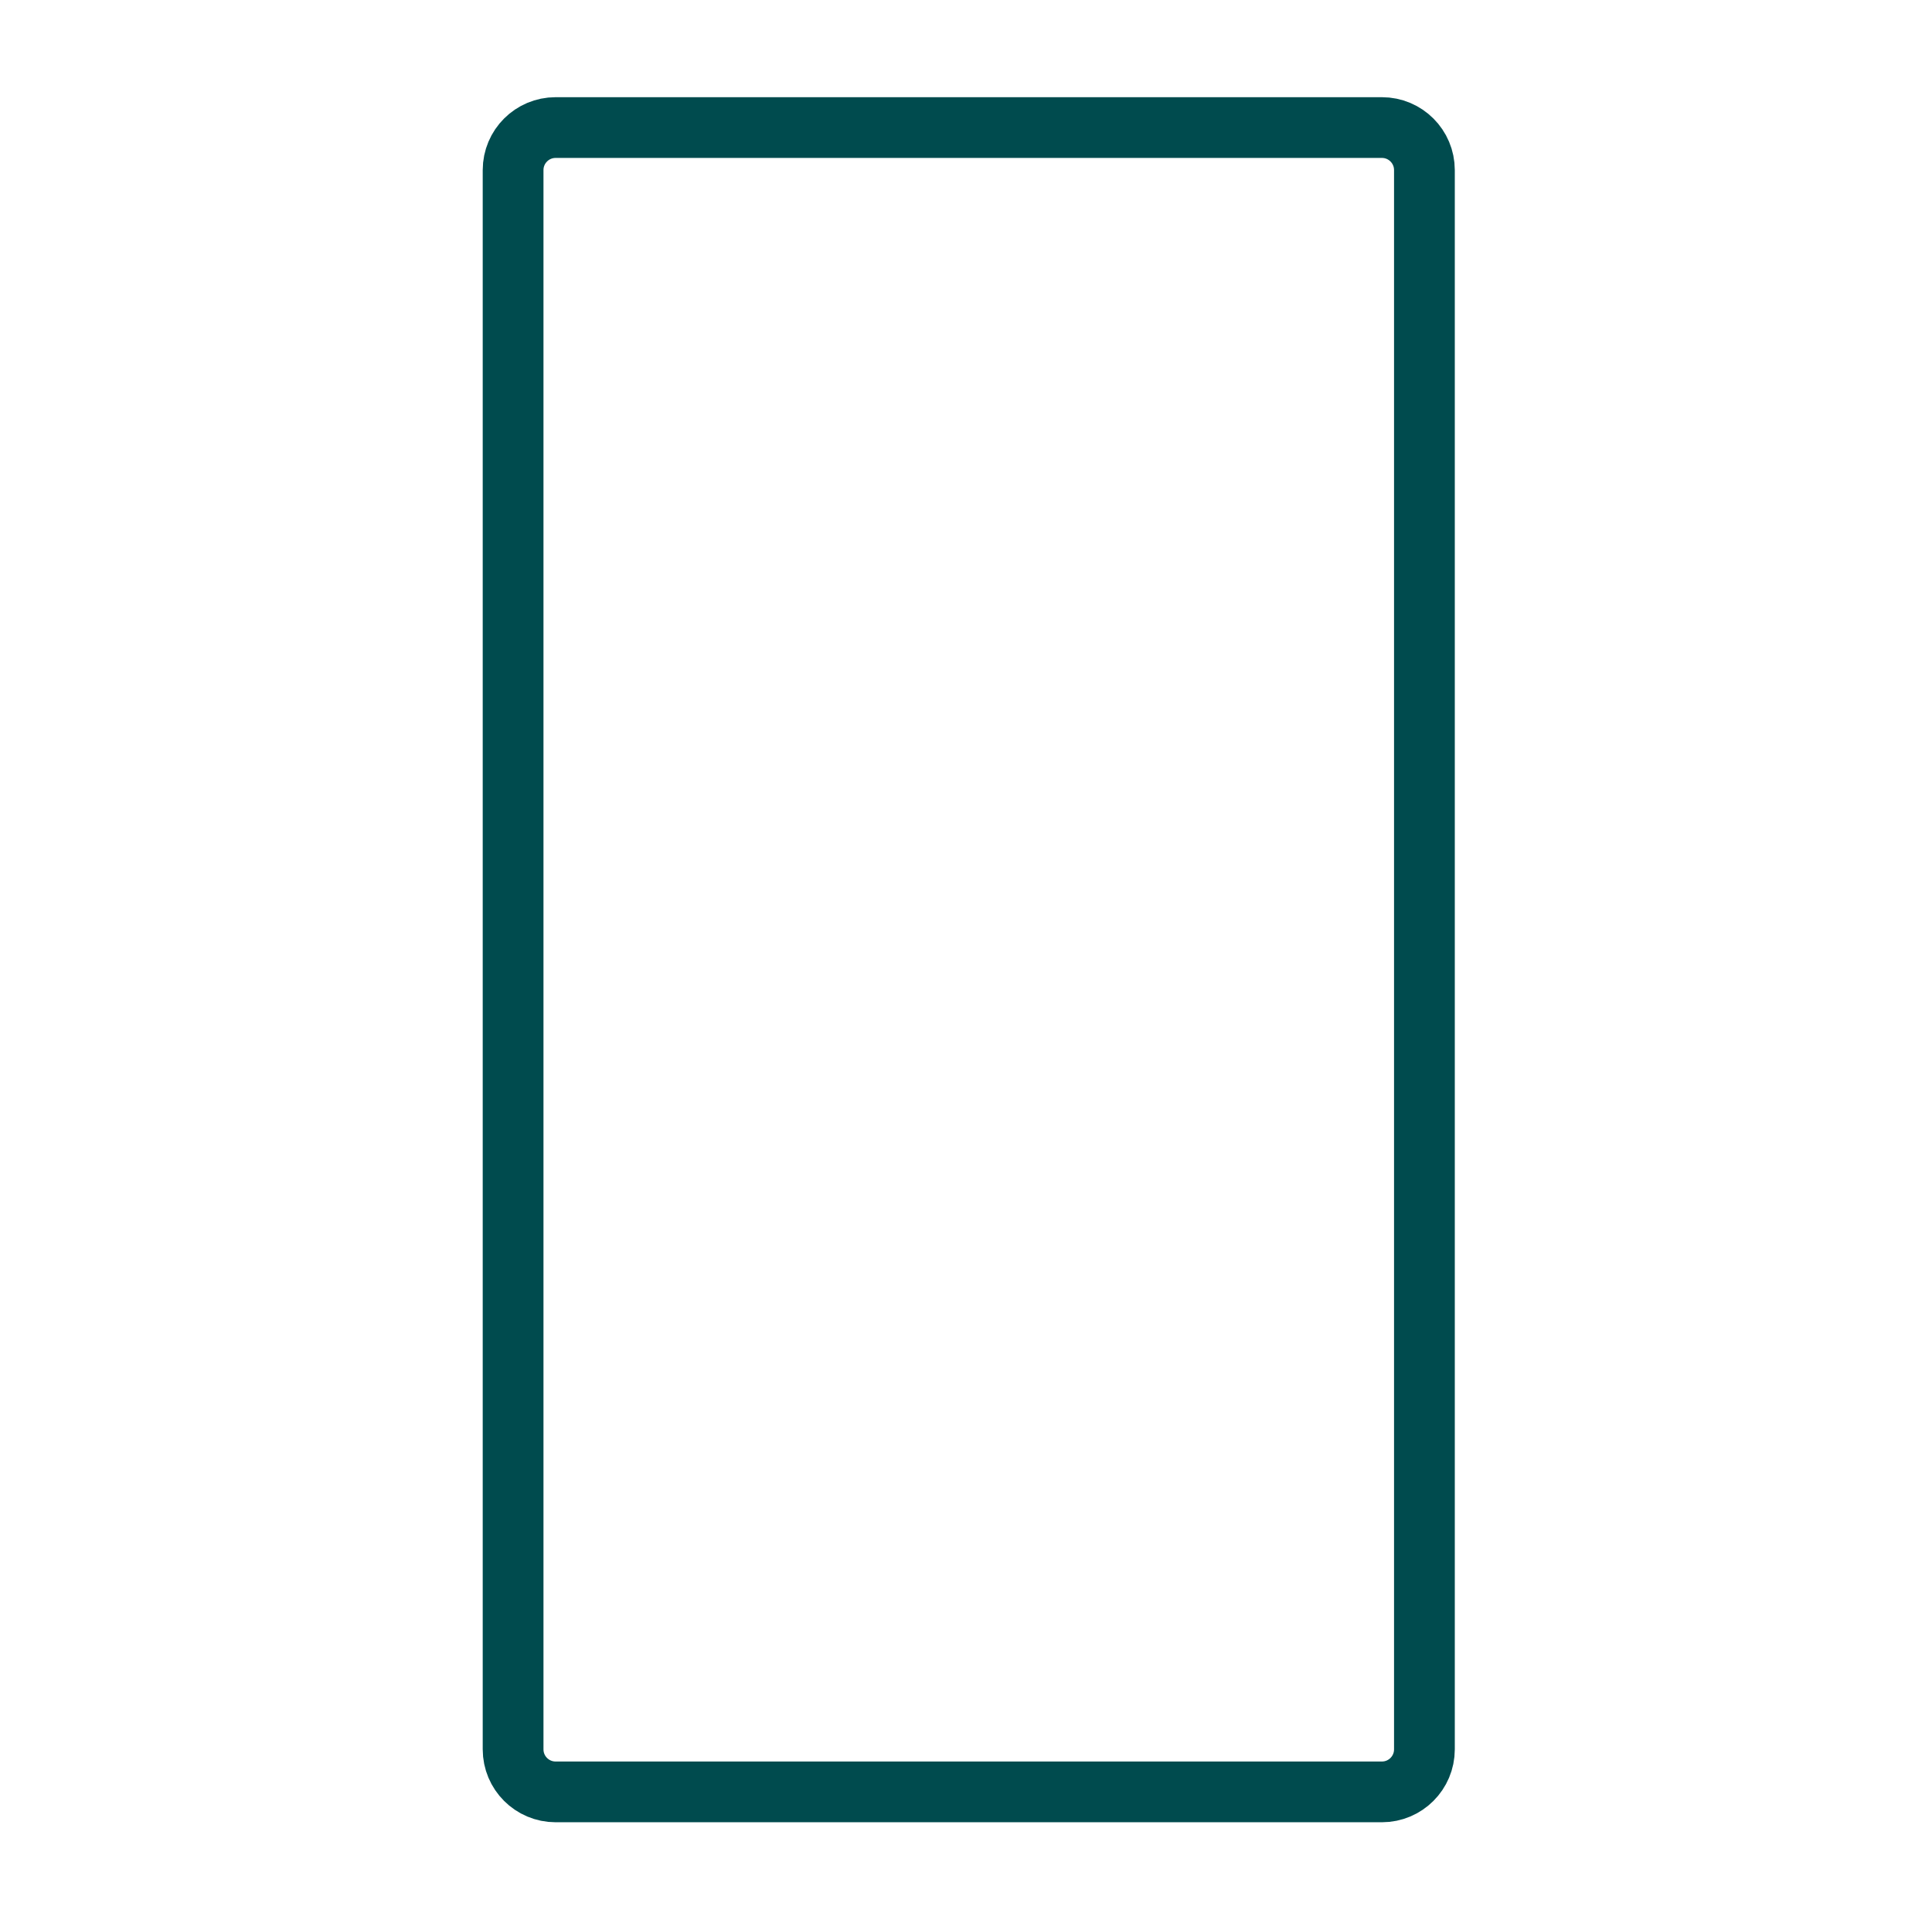
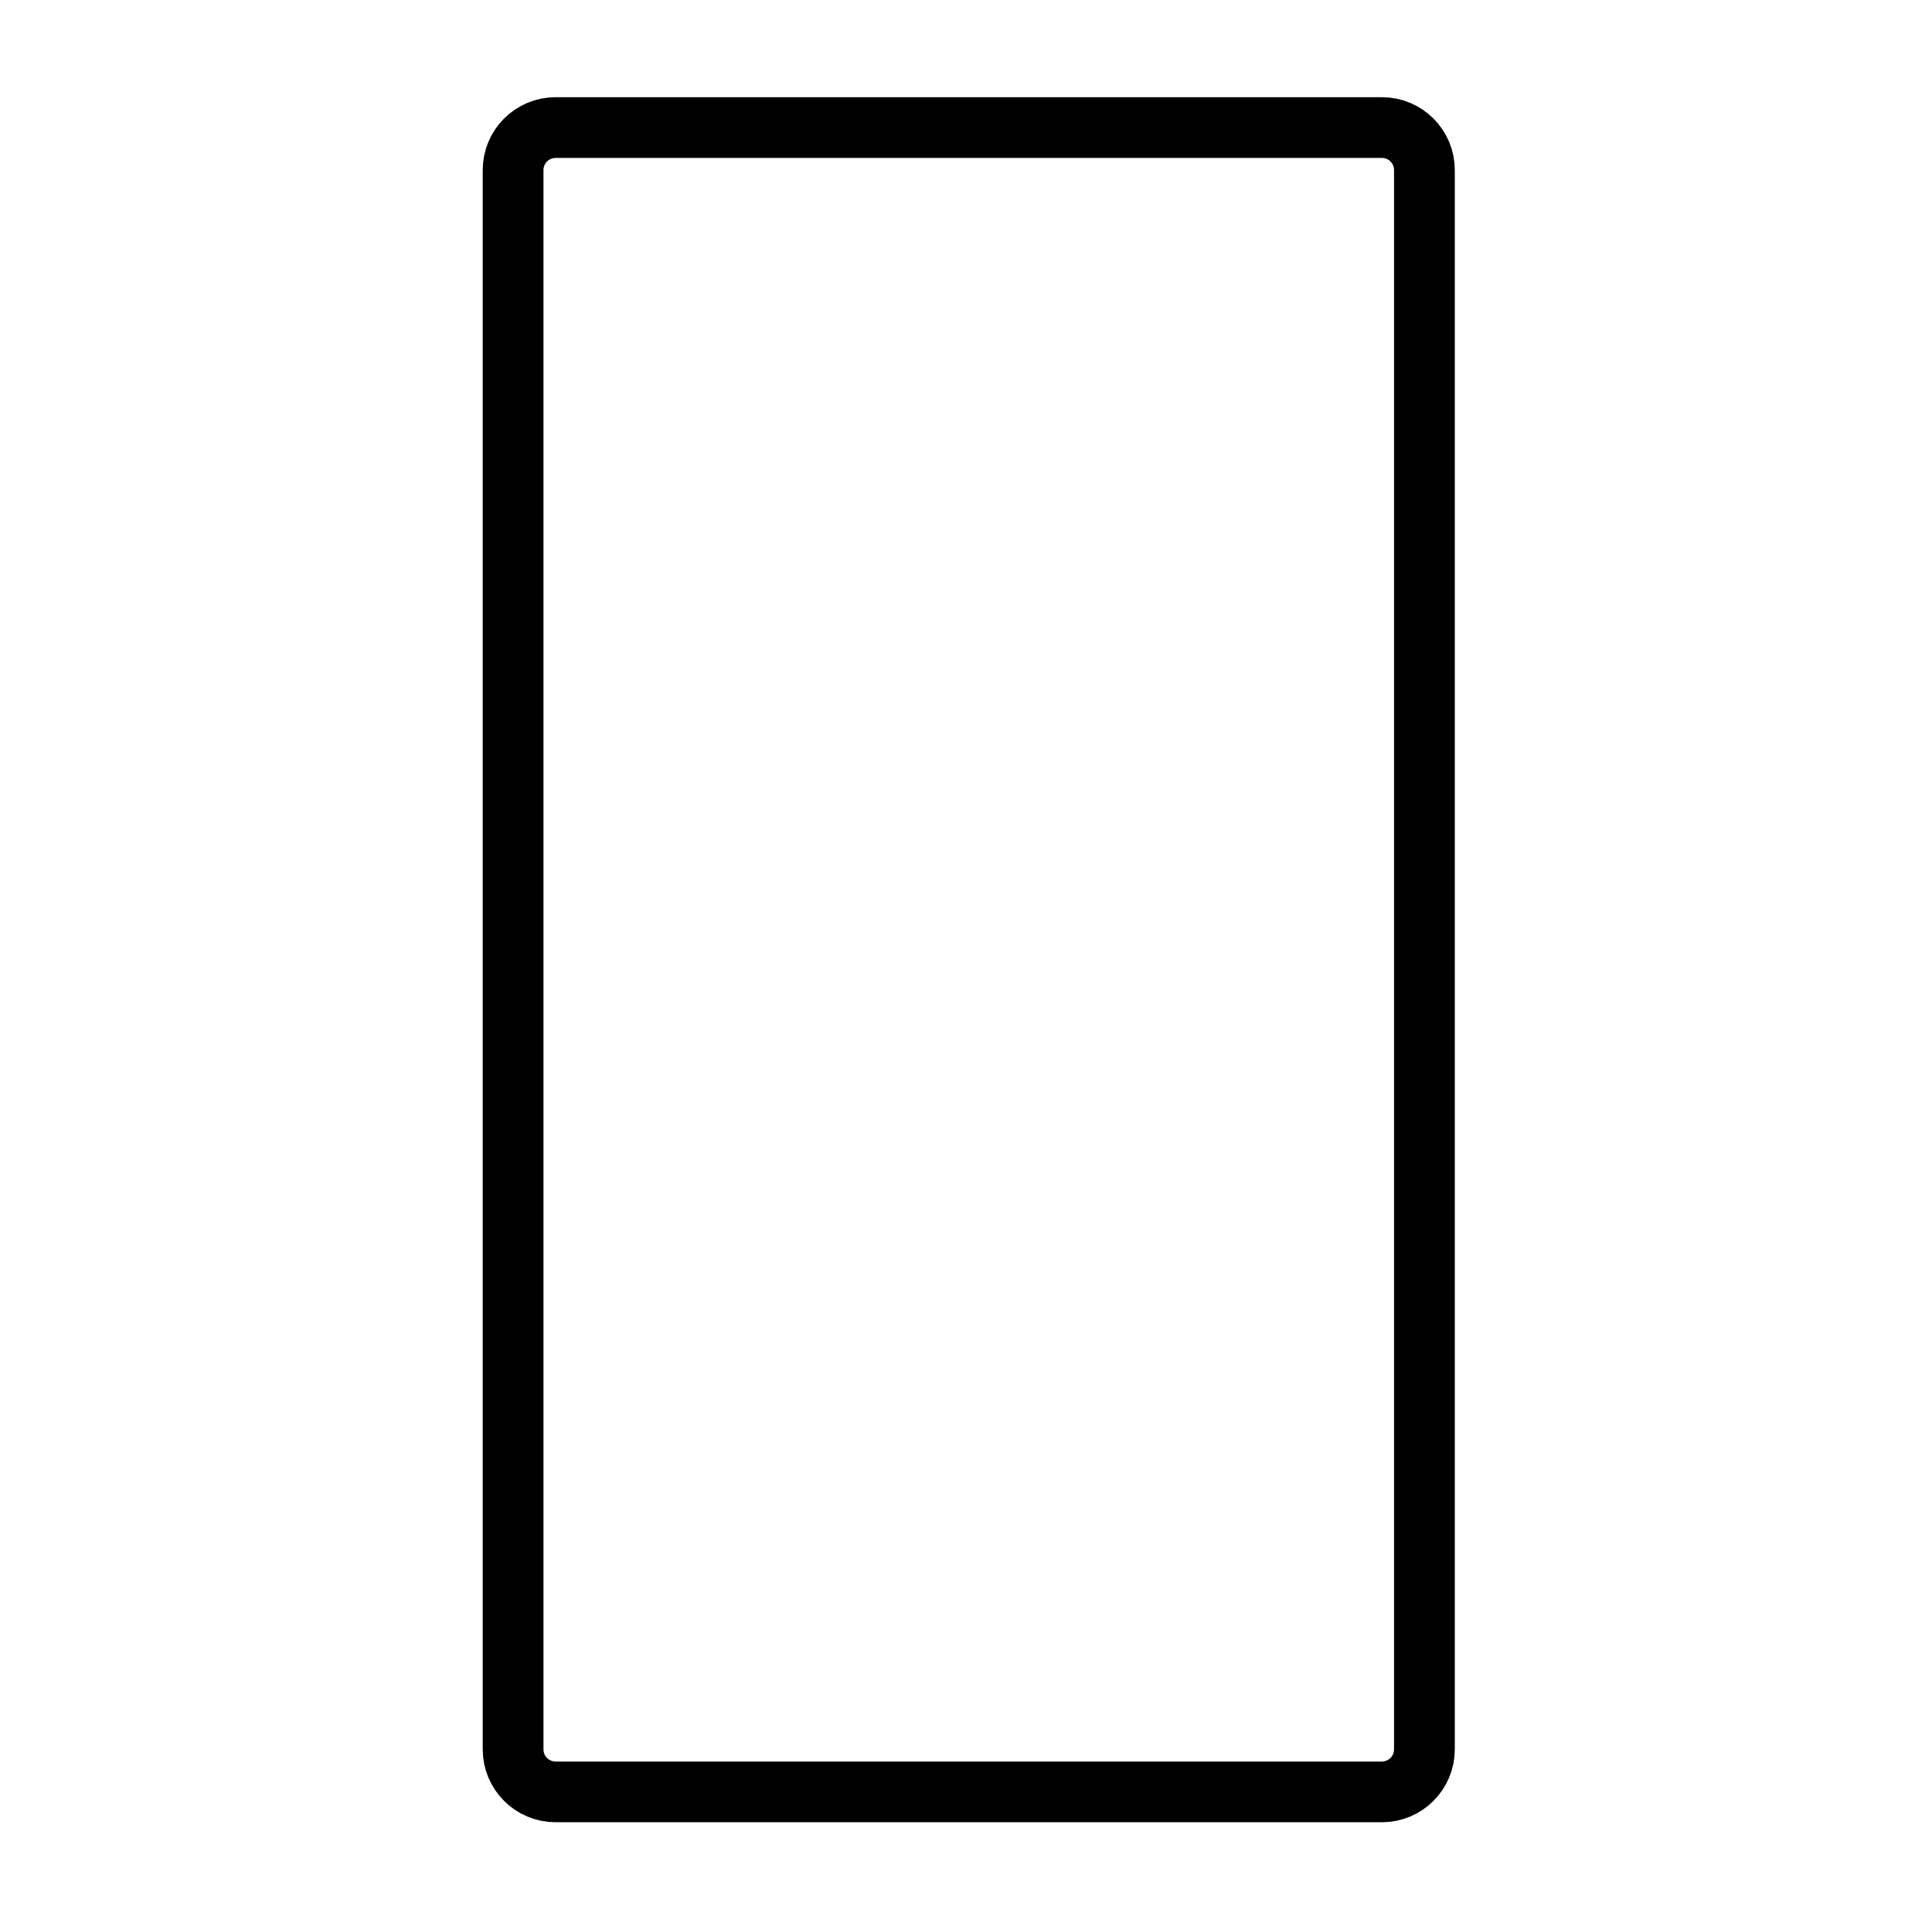
<svg xmlns="http://www.w3.org/2000/svg" width="159" height="158" viewBox="0 0 159 158" fill="none">
  <g id="phone">
-     <rect id="phone_2" x="42.227" y="10.5" width="75" height="137" rx="3.5" stroke="#004B4E" stroke-width="5" stroke-linejoin="round" />
+     <rect id="phone_2" x="42.227" y="10.5" width="75" height="137" rx="3.5" stroke="currentColor" stroke-width="5" stroke-linejoin="round" />
  </g>
</svg>
